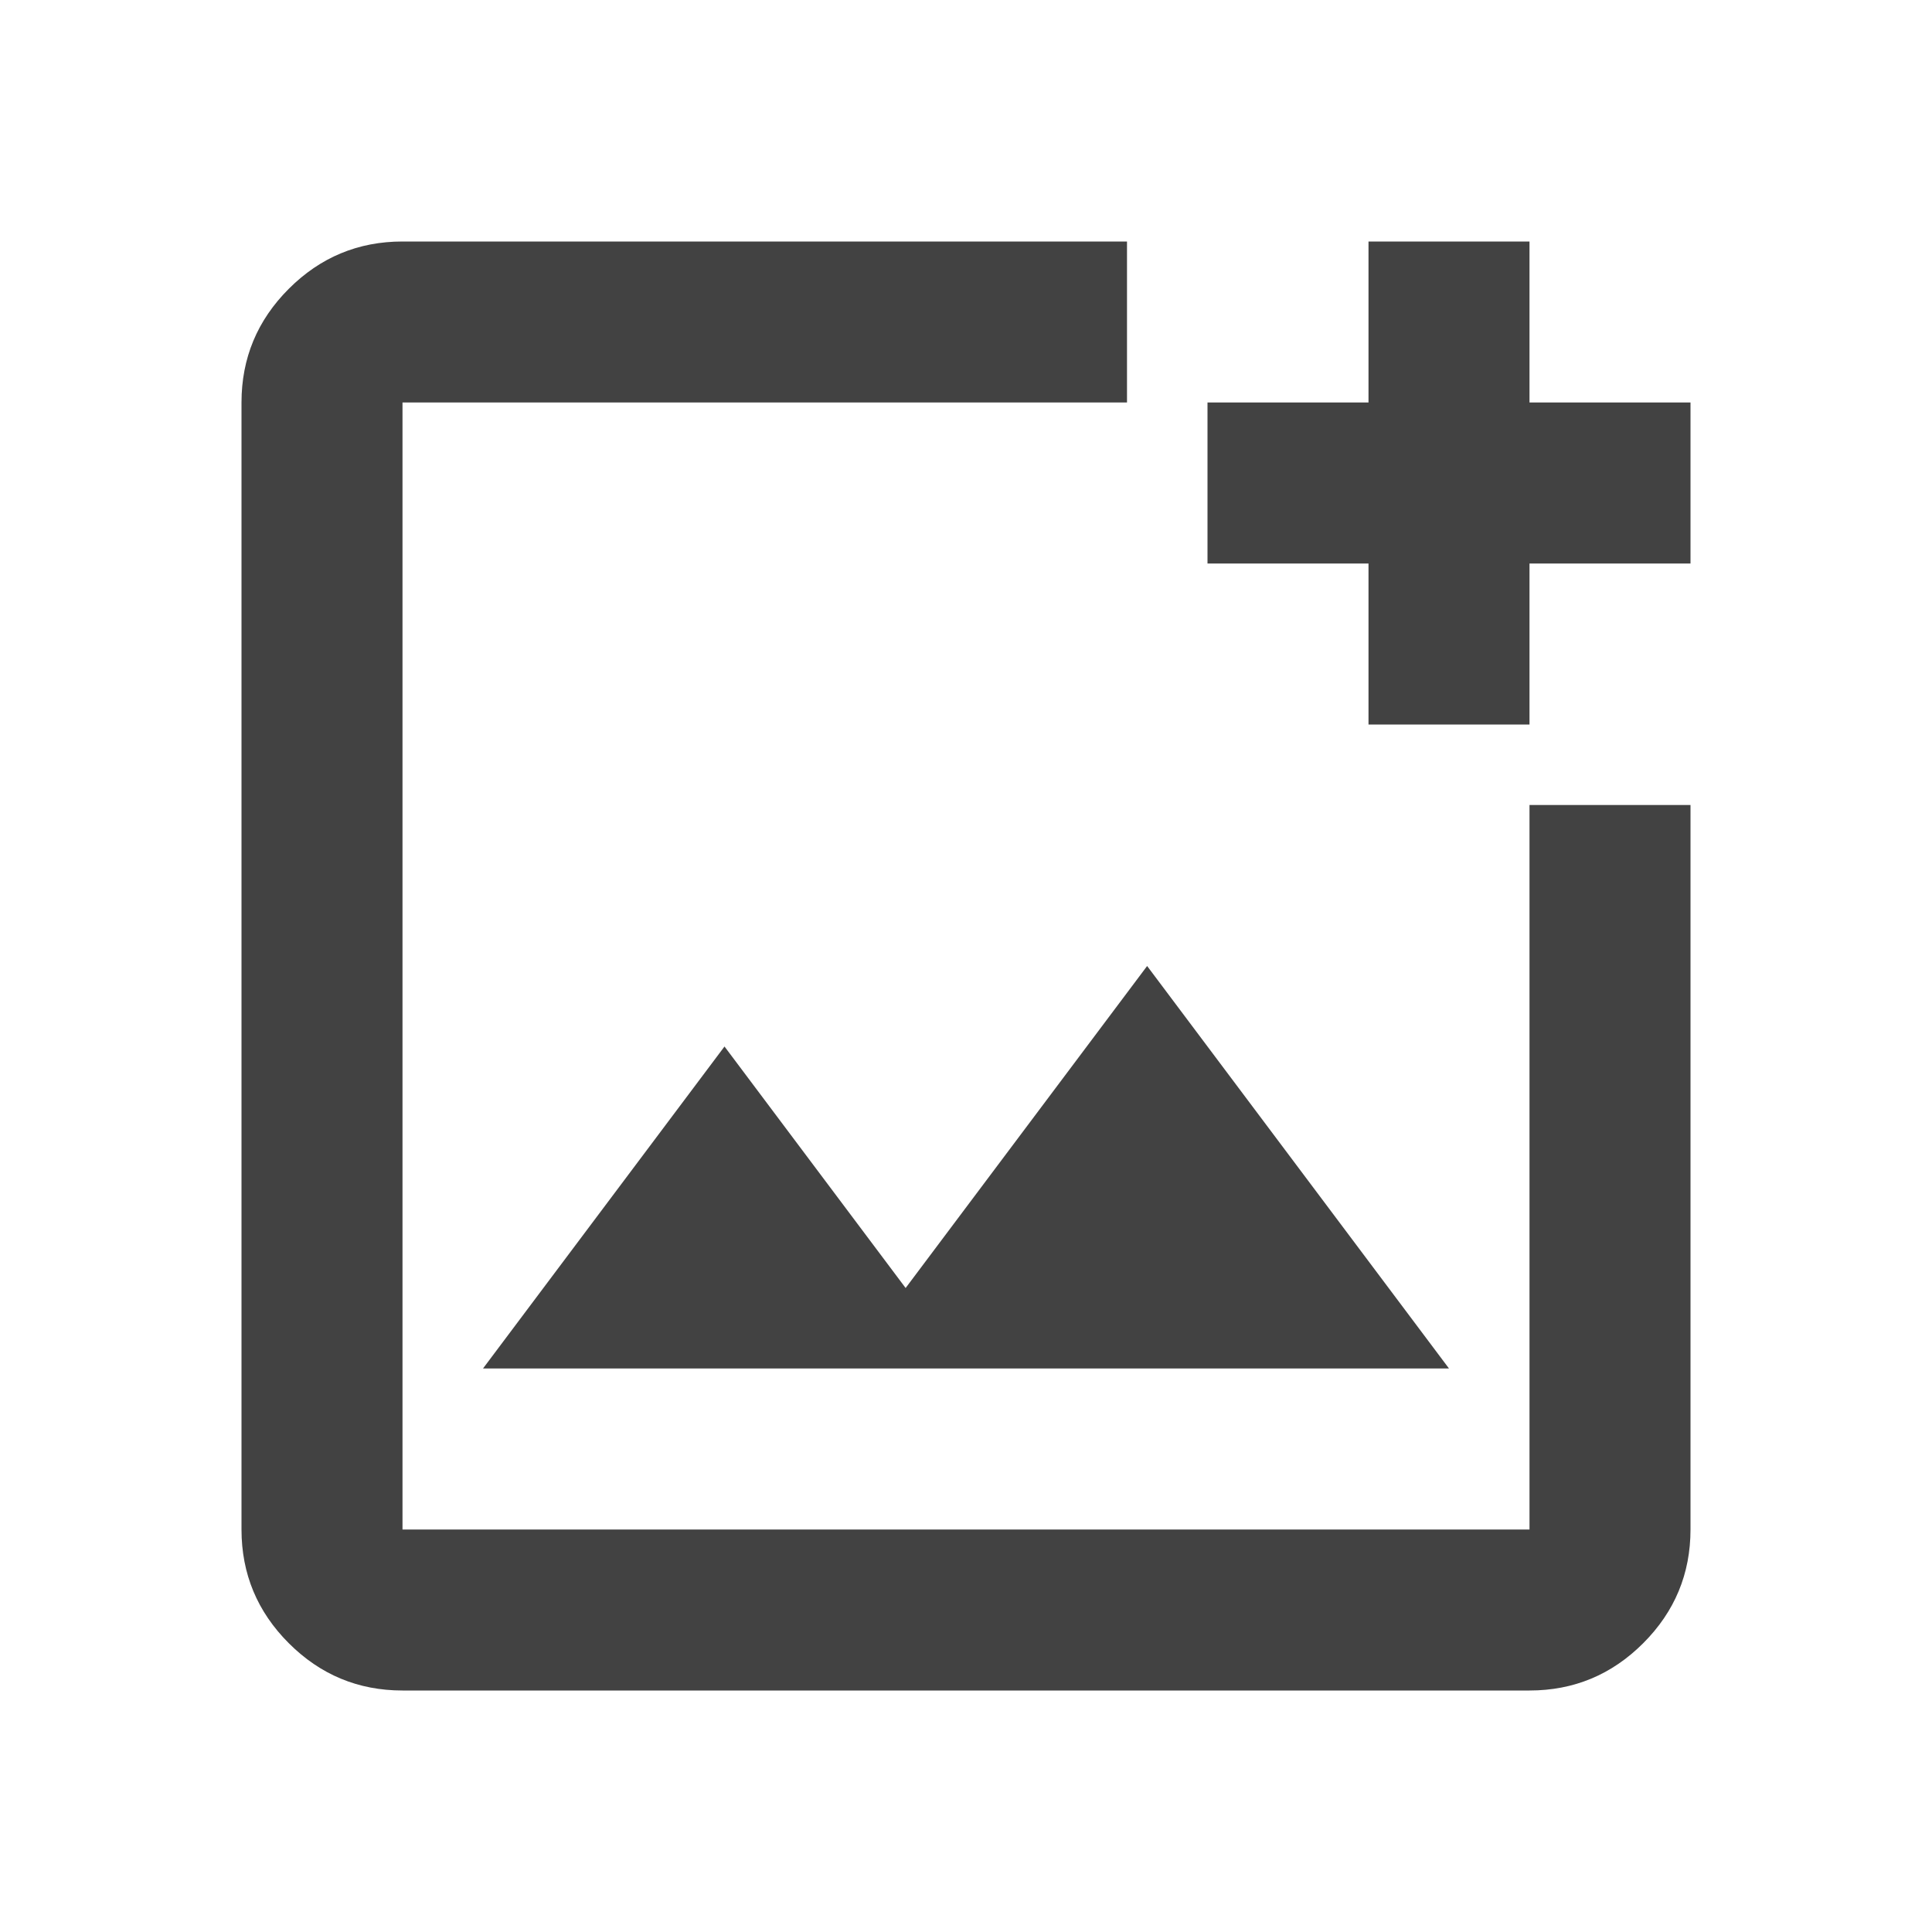
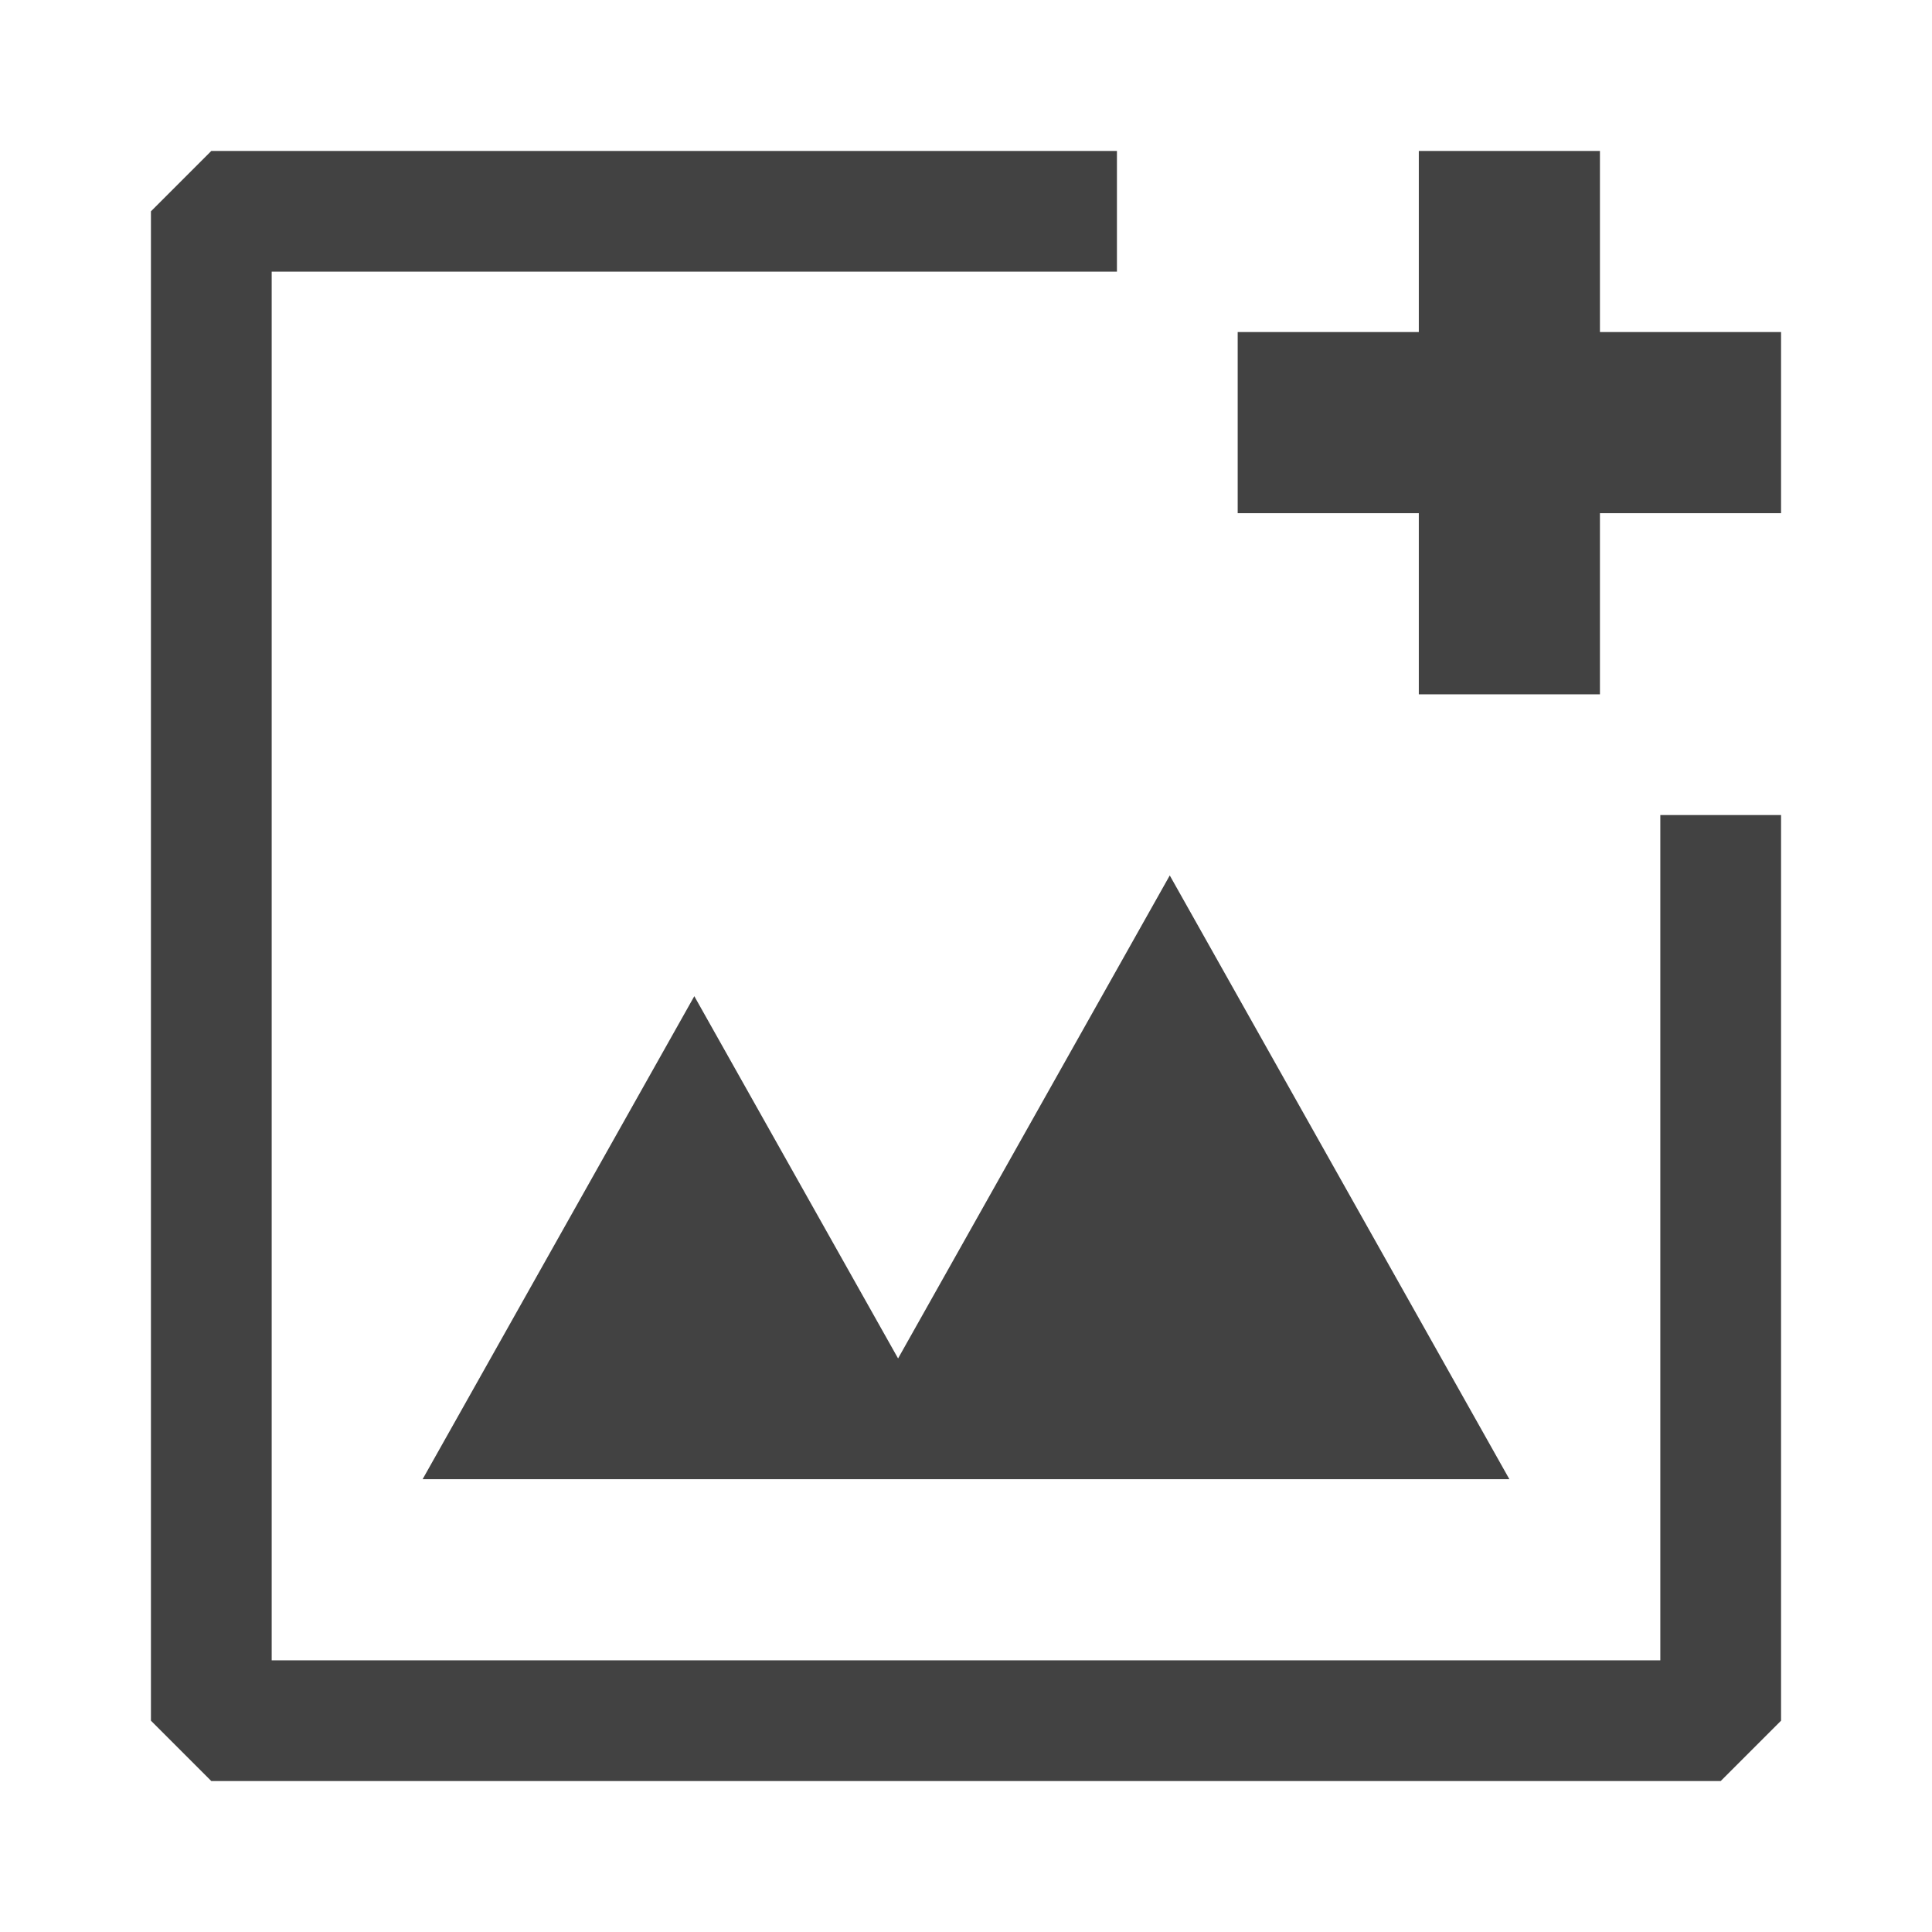
- <svg xmlns="http://www.w3.org/2000/svg" height="24" viewBox="0 -960 960 960" width="24" version="1.1" id="svg1">
+ <svg xmlns="http://www.w3.org/2000/svg" height="16" viewBox="0 -960 640 640" width="16" version="1.1" id="svg1">
  <defs id="defs1" />
-   <path d="M200-120q-33 0-56.5-23.5T120-200v-560q0-33 23.5-56.5T200-840h360v80H200v560h560v-360h80v360q0 33-23.5 56.5T760-120H200Zm480-480v-80h-80v-80h80v-80h80v80h80v80h-80v80h-80ZM240-280h480L570-480 450-320l-90-120-120 160Zm-40-480v560-560Z" id="path1" style="fill:#424242;fill-opacity:1" />
+   <path d="m 70,-370 -20,-20 v -500 l 20,-20 h 300 v 40 H 90 v 460 h 460 v -280 h 40 v 300 l -20,20 z m 400,-360 v -60 h -60 v -60 h 60 v -60 h 60 v 60 h 60 v 60 h -60 v 60 z" id="path1" style="fill:#424242;fill-opacity:1;stroke-width:1" />
+   <path d="M 140,-470 H 500 L 387.5,-670 297.5,-510 230,-630 Z" style="fill:#424242;fill-opacity:1;stroke-width:1" id="path1-4" />
</svg>
